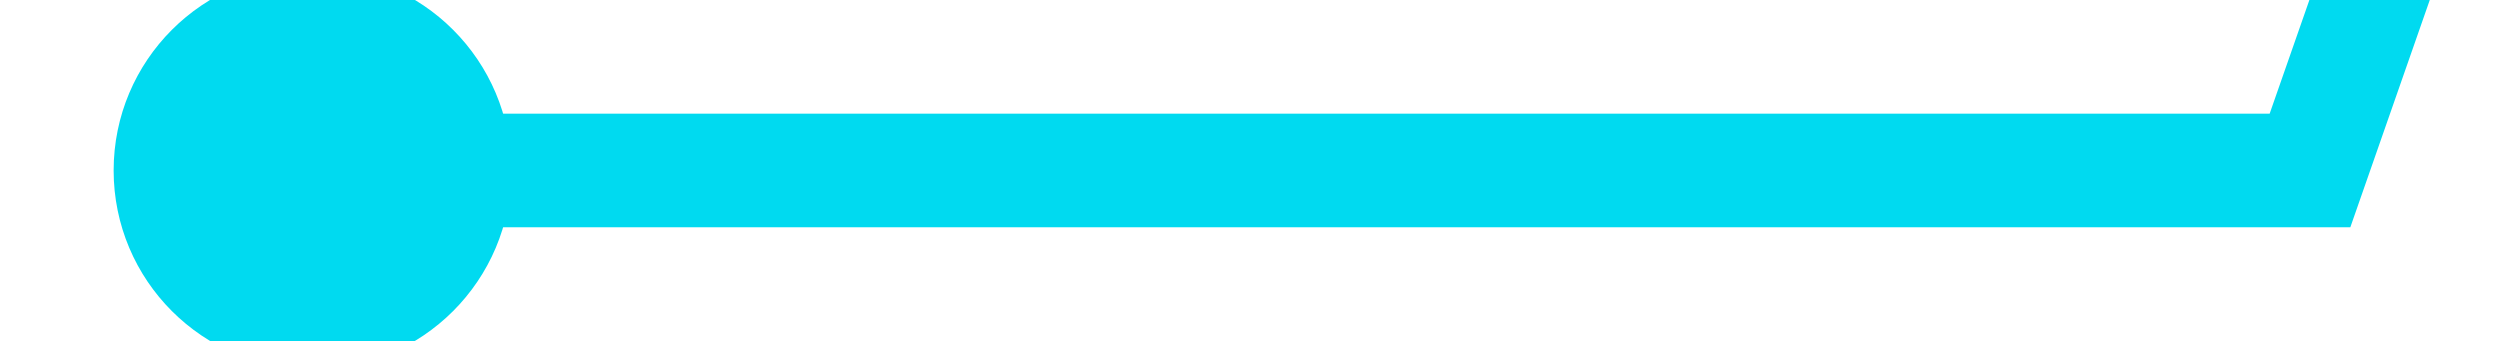
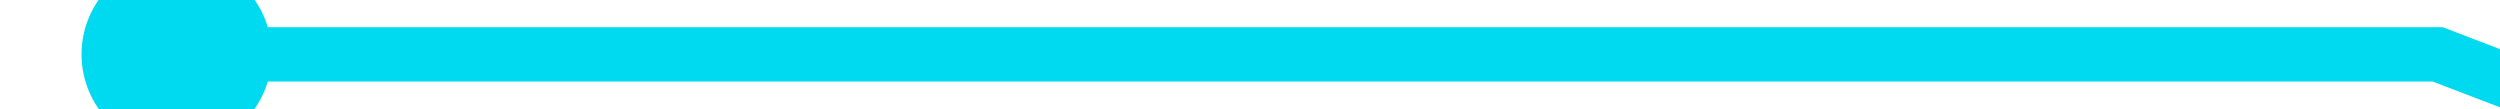
- <svg xmlns="http://www.w3.org/2000/svg" version="1.1" width="44px" height="6px" preserveAspectRatio="xMinYMid meet" viewBox="-14 351  44 4">
-   <g transform="matrix(0 -1 1 0 -345 361 )">
-     <path d="M 0 2  L 0 38.656  L 86.892 69.028  L 216 70.242  " stroke-width="2" stroke="#00daf0" fill="none" transform="matrix(1 0 0 1 8 333 )" />
-     <path d="M 0 0  C -1.933 0  -3.5 1.567  -3.5 3.5  C -3.5 5.433  -1.933 7  0 7  C 1.933 7  3.5 5.433  3.5 3.5  C 3.5 1.567  1.933 0  0 0  Z M 214.5 66.728  C 212.567 66.728  211 68.295  211 70.228  C 211 72.161  212.567 73.728  214.5 73.728  C 216.433 73.728  218 72.161  218 70.228  C 218 68.295  216.433 66.728  214.5 66.728  Z " fill-rule="nonzero" fill="#00daf0" stroke="none" transform="matrix(1 0 0 1 8 333 )" />
-   </g>
+ <svg xmlns="http://www.w3.org/2000/svg" version="1.1" width="92px" height="4px" preserveAspectRatio="xMinYMid meet" viewBox="1552 5  92 2">
+   <path d="M 2 1  L 86.704 1  L 173 34.028  L 173 82.407  " stroke-width="2" stroke="#00daf0" fill="none" transform="matrix(1 0 0 1 1555 5 )" />
+   <path d="M 3.5 -2.5  C 1.567 -2.5  0 -0.933  0 1  C 0 2.933  1.567 4.5  3.5 4.5  C 5.433 4.5  7 2.933  7 1  C 7 -0.933  5.433 -2.5  3.5 -2.5  Z M 173 77.407  C 171.067 77.407  169.5 78.974  169.5 80.907  C 169.5 82.84  171.067 84.407  173 84.407  C 174.933 84.407  176.5 82.84  176.5 80.907  C 176.5 78.974  174.933 77.407  173 77.407  Z " fill-rule="nonzero" fill="#00daf0" stroke="none" transform="matrix(1 0 0 1 1555 5 )" />
</svg>
